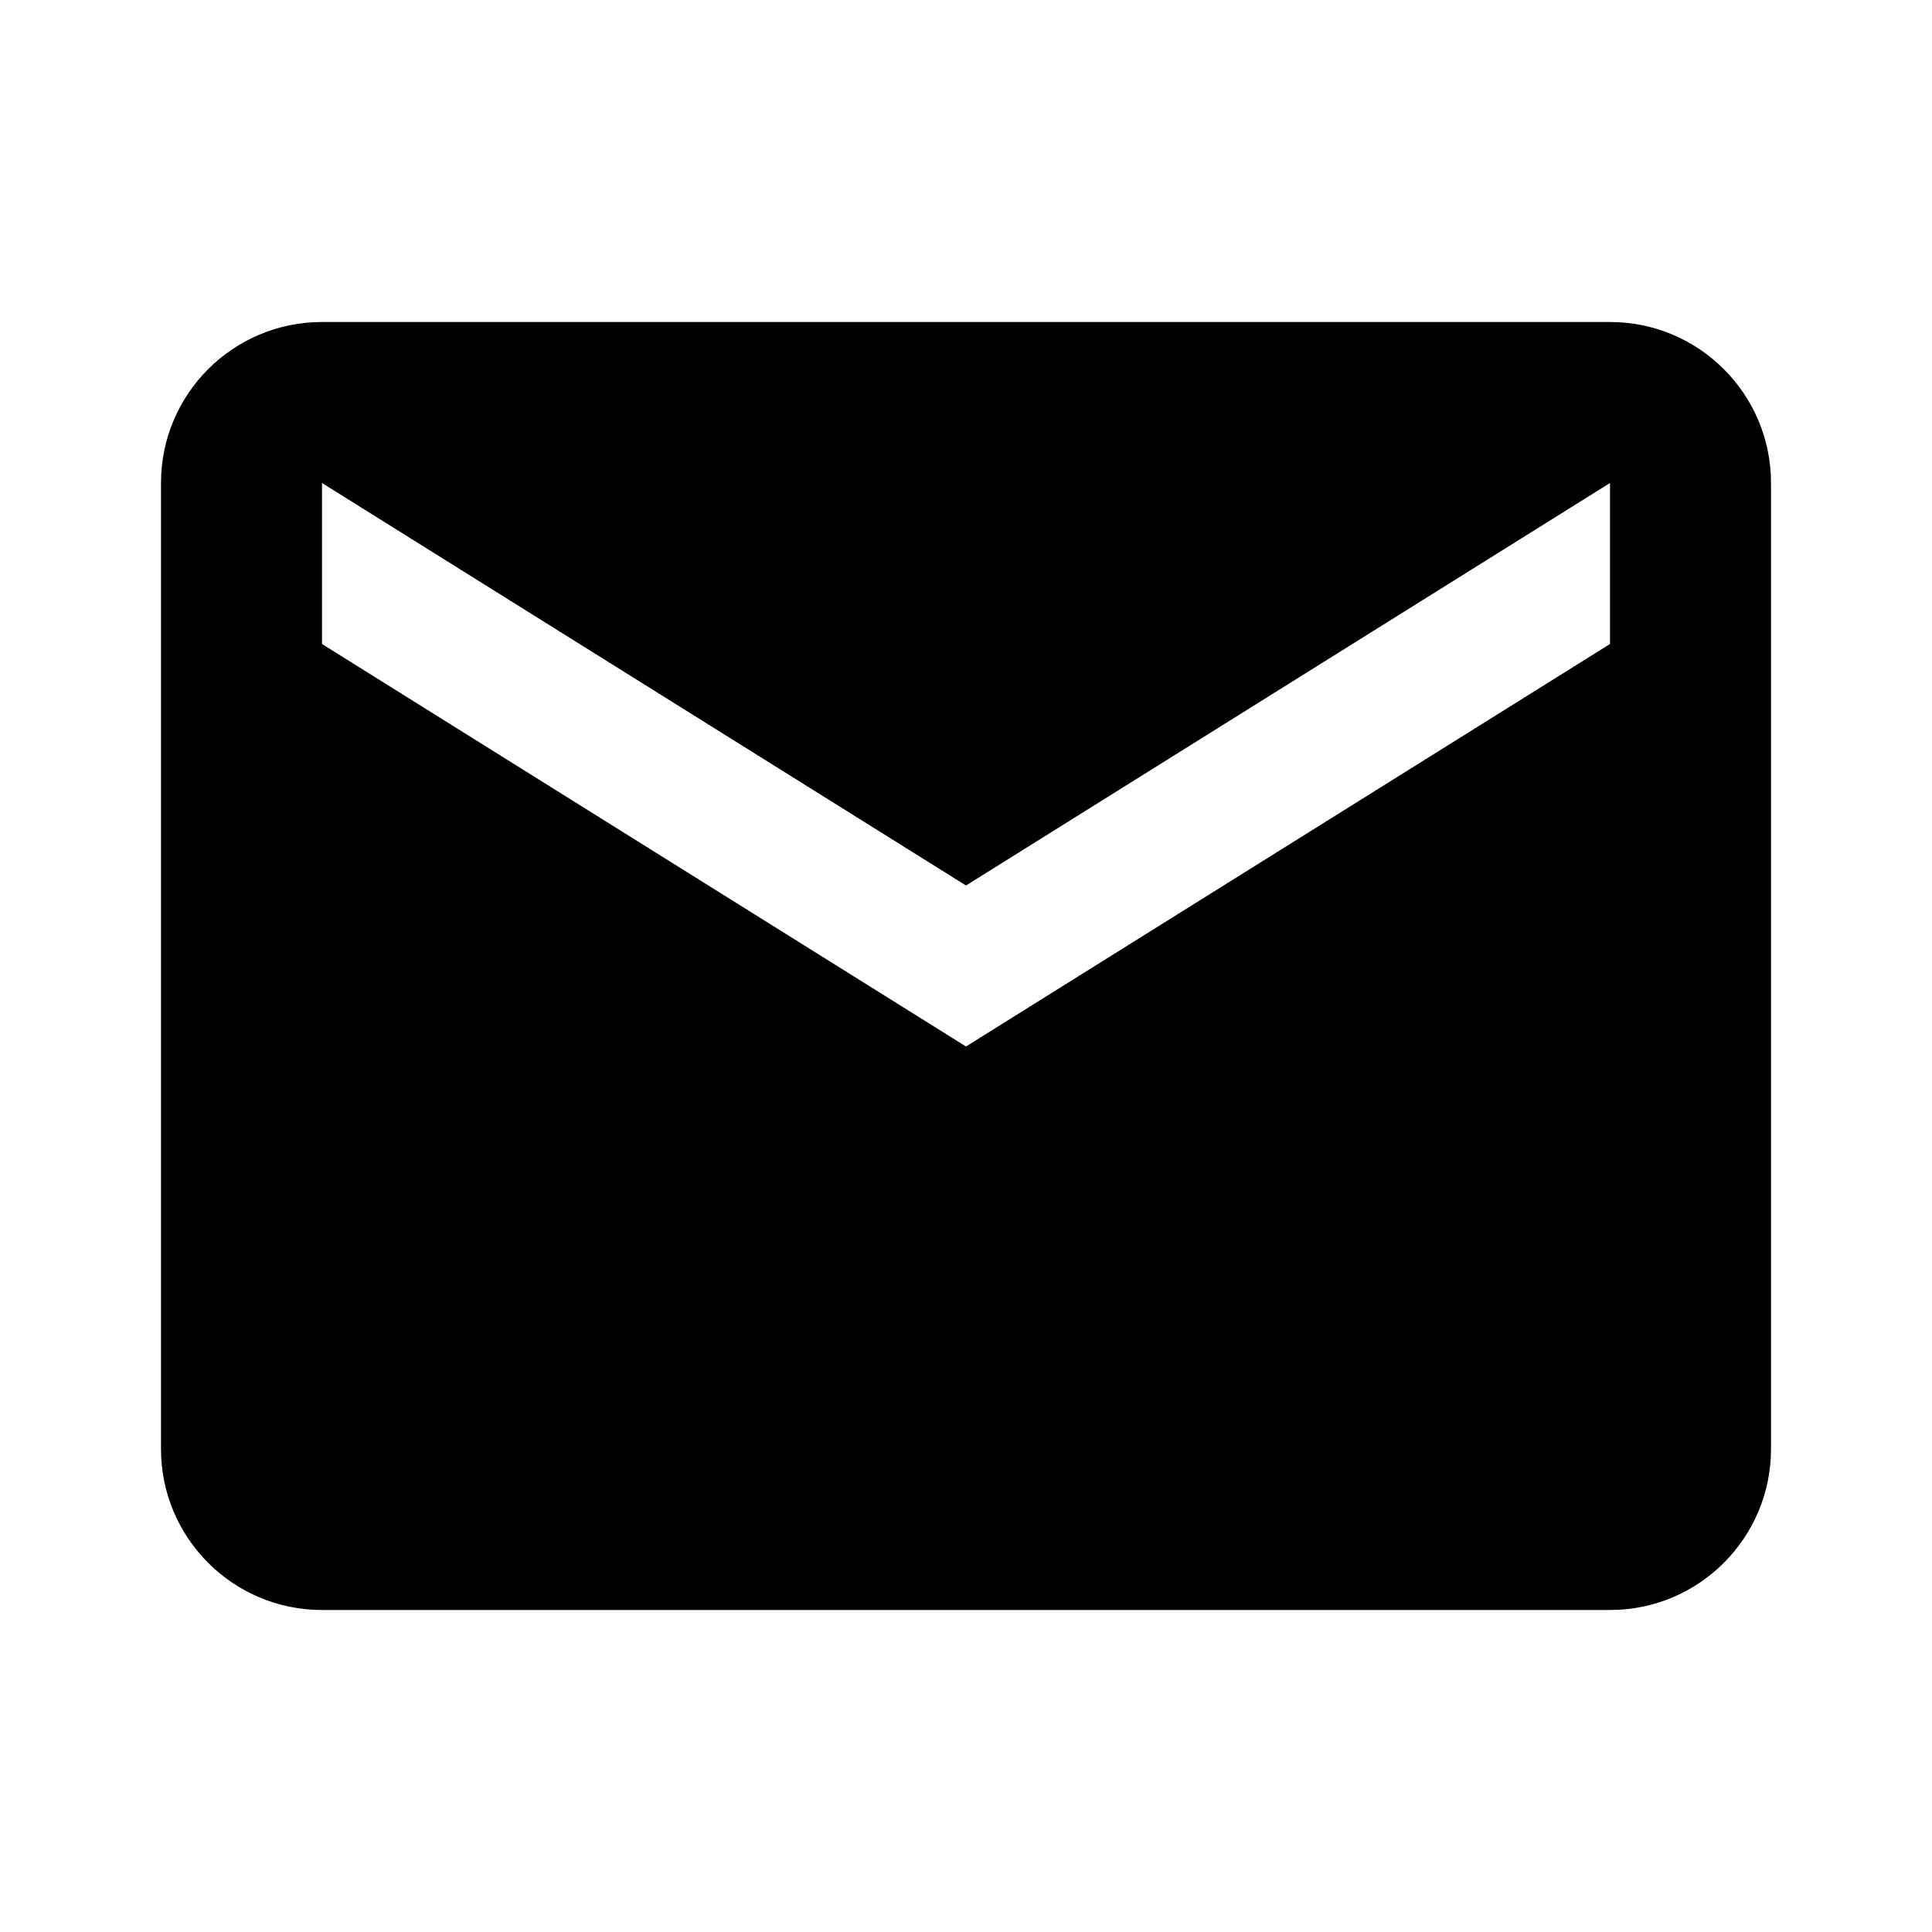
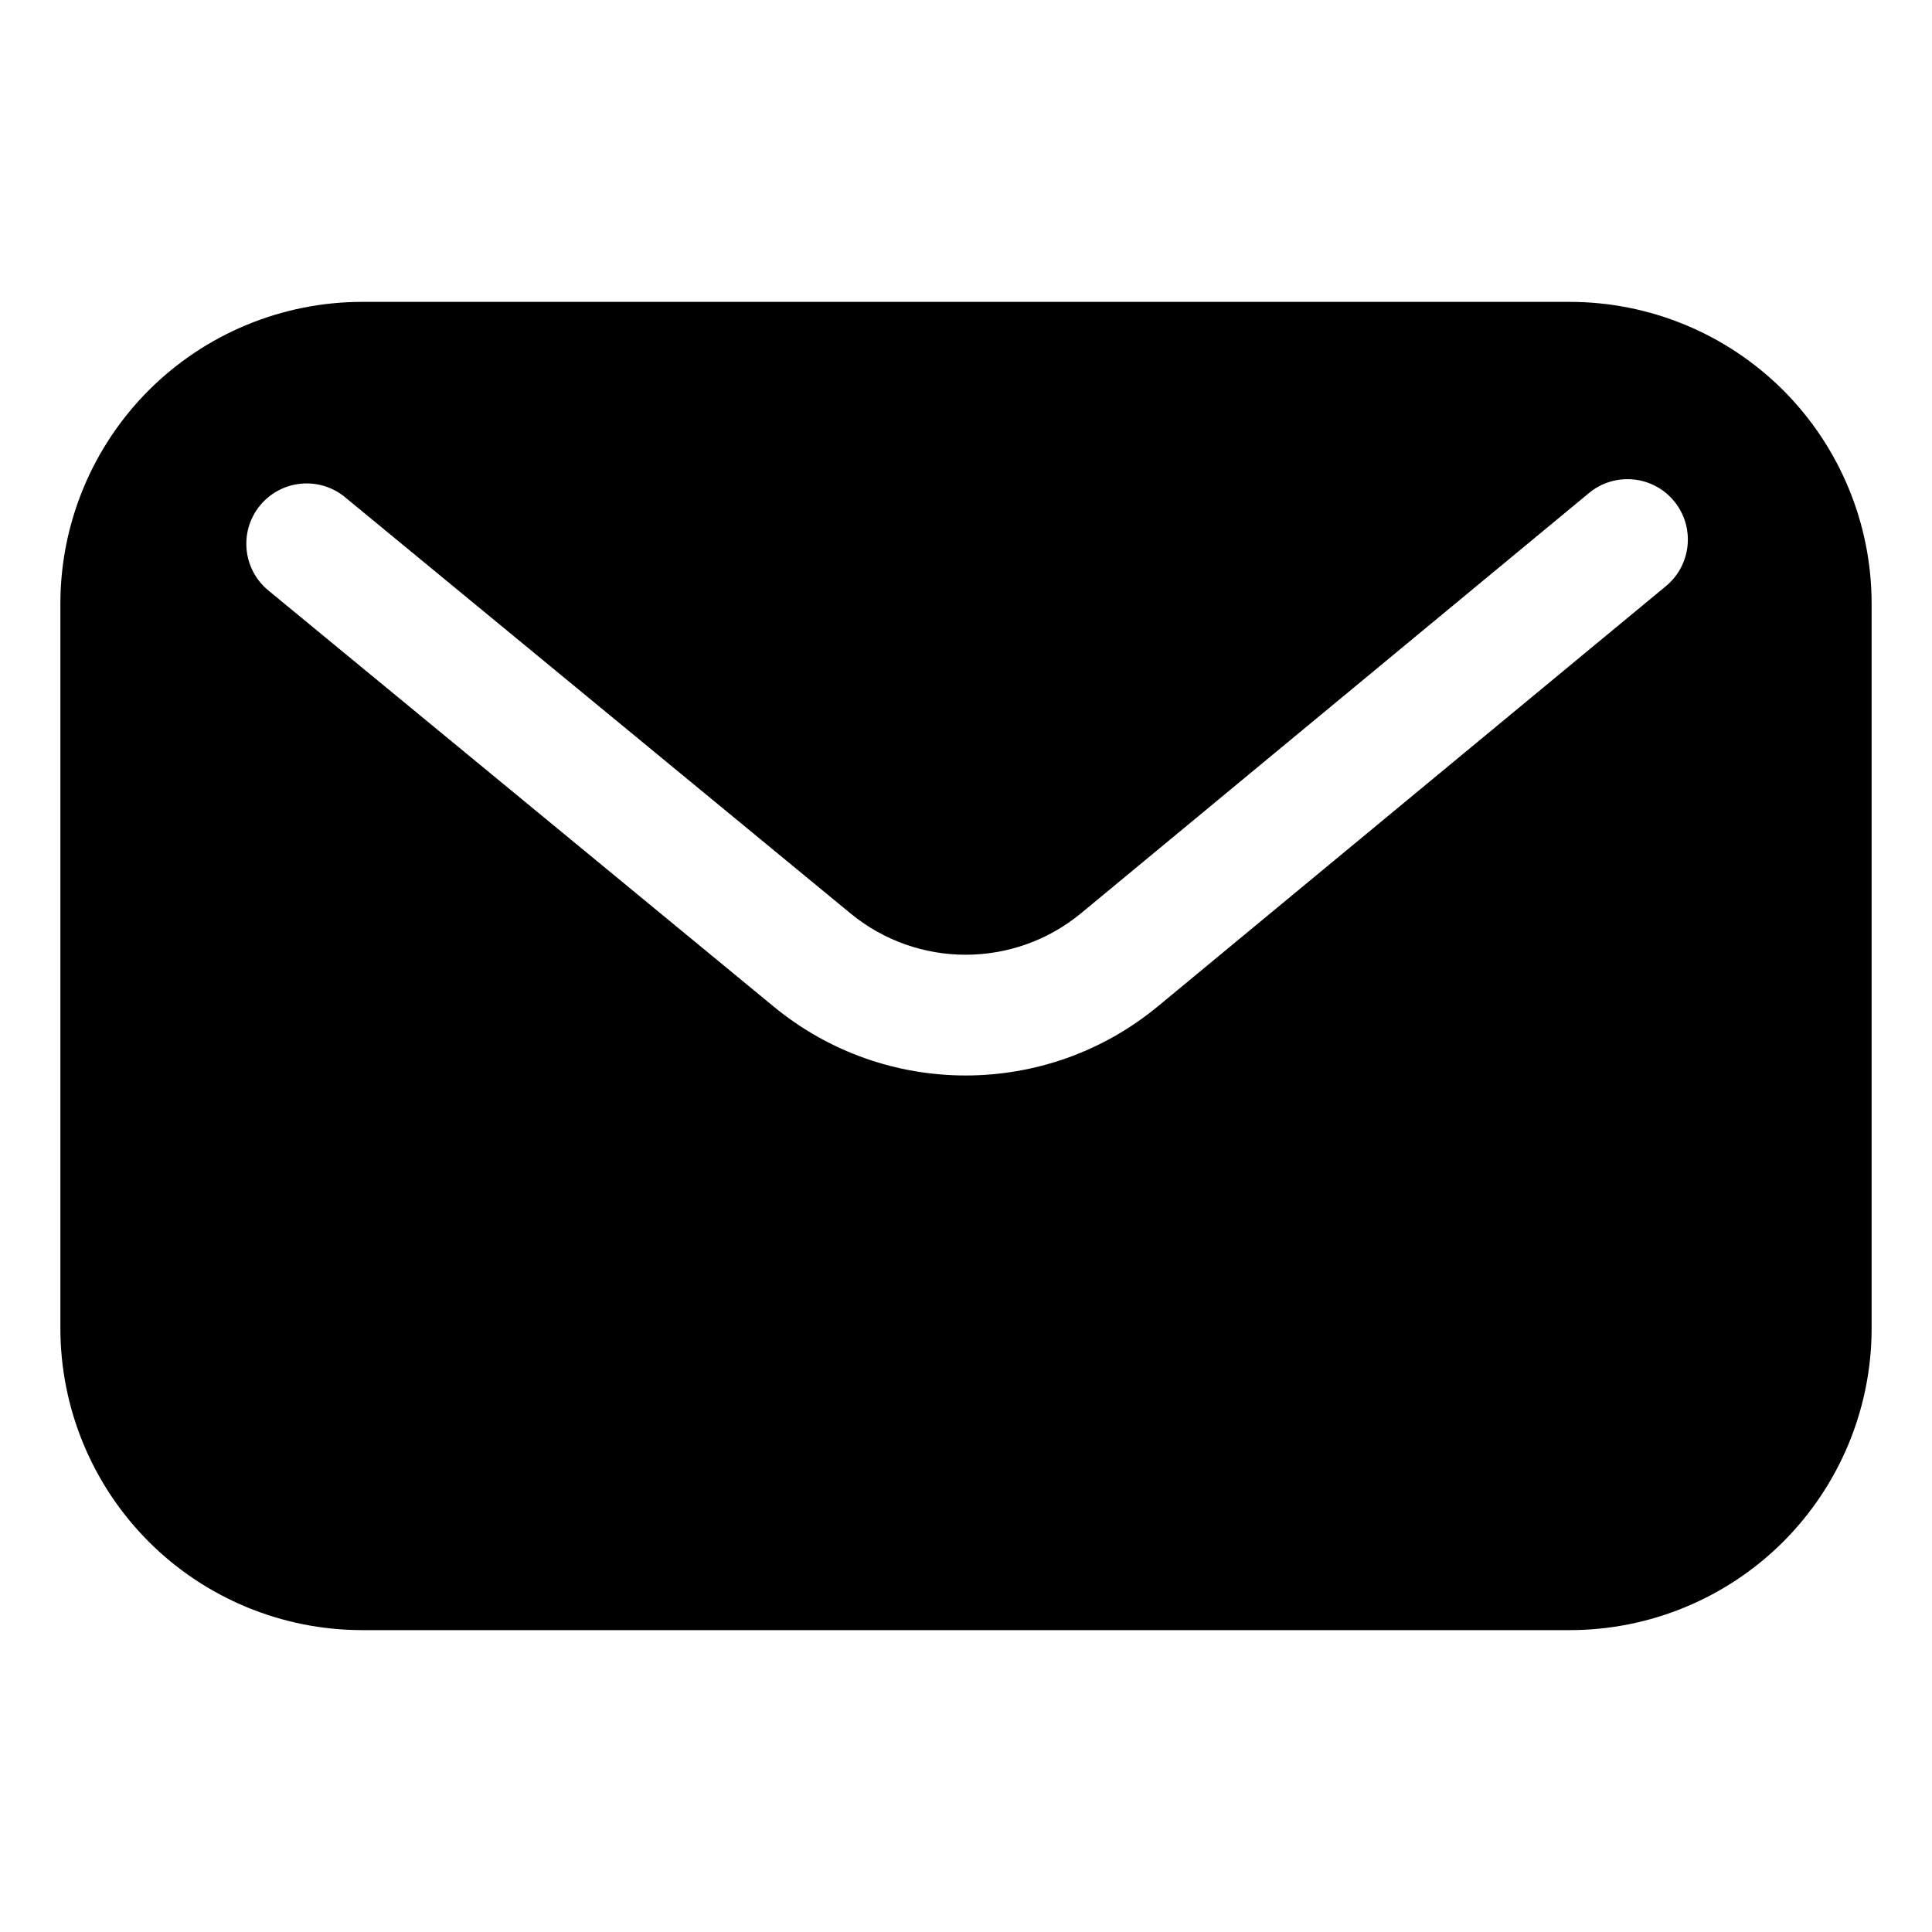
- <svg xmlns="http://www.w3.org/2000/svg" viewBox="0 0 24 24" aria-hidden="true">
-   <path fill="currentColor" d="M20 4H4a2 2 0 0 0-2 2v12a2 2 0 0 0 2 2h16a2 2 0 0 0 2-2V6a2 2 0 0 0-2-2Zm0 4-8 5L4 8V6l8 5 8-5v2Z" />
+ <svg xmlns="http://www.w3.org/2000/svg" version="1.2" viewBox="0 0 800 800" width="800" height="800">
+   <style>
+ 		.s0 { fill: #000000 } 
+ 	</style>
+   <path fill-rule="evenodd" class="s0" d="m775 550c0 33.15-13.17 64.95-36.6 88.4-23.45 23.42-55.25 36.6-88.4 36.6-133.05 0-366.95 0-500 0-33.15 0-64.95-13.17-88.4-36.6-23.42-23.45-36.6-55.25-36.6-88.4 0-87.15 0-212.85 0-300 0-33.15 13.18-64.95 36.6-88.4 23.45-23.42 55.25-36.6 88.4-36.6 133.05 0 366.95 0 500 0 33.15 0 64.95 13.18 88.4 36.6 23.42 23.45 36.6 55.25 36.6 88.4 0 87.15 0 212.85 0 300zm-663.9-305.52c0 0 128.63 105.92 209.3 172.35 46.23 38.07 112.98 38 159.12-0.18 80.93-66.92 210.33-173.97 210.33-173.97 10.62-8.8 12.12-24.58 3.32-35.2-8.77-10.63-24.55-12.13-35.2-3.33 0 0-129.4 107.02-210.3 173.98-27.7 22.9-67.75 22.95-95.5 0.09l-209.3-172.34c-10.65-8.78-26.4-7.25-35.17 3.4-8.78 10.65-7.25 26.42 3.4 35.2z" />
+   <g id="Icon">
+ 	</g>
</svg>
